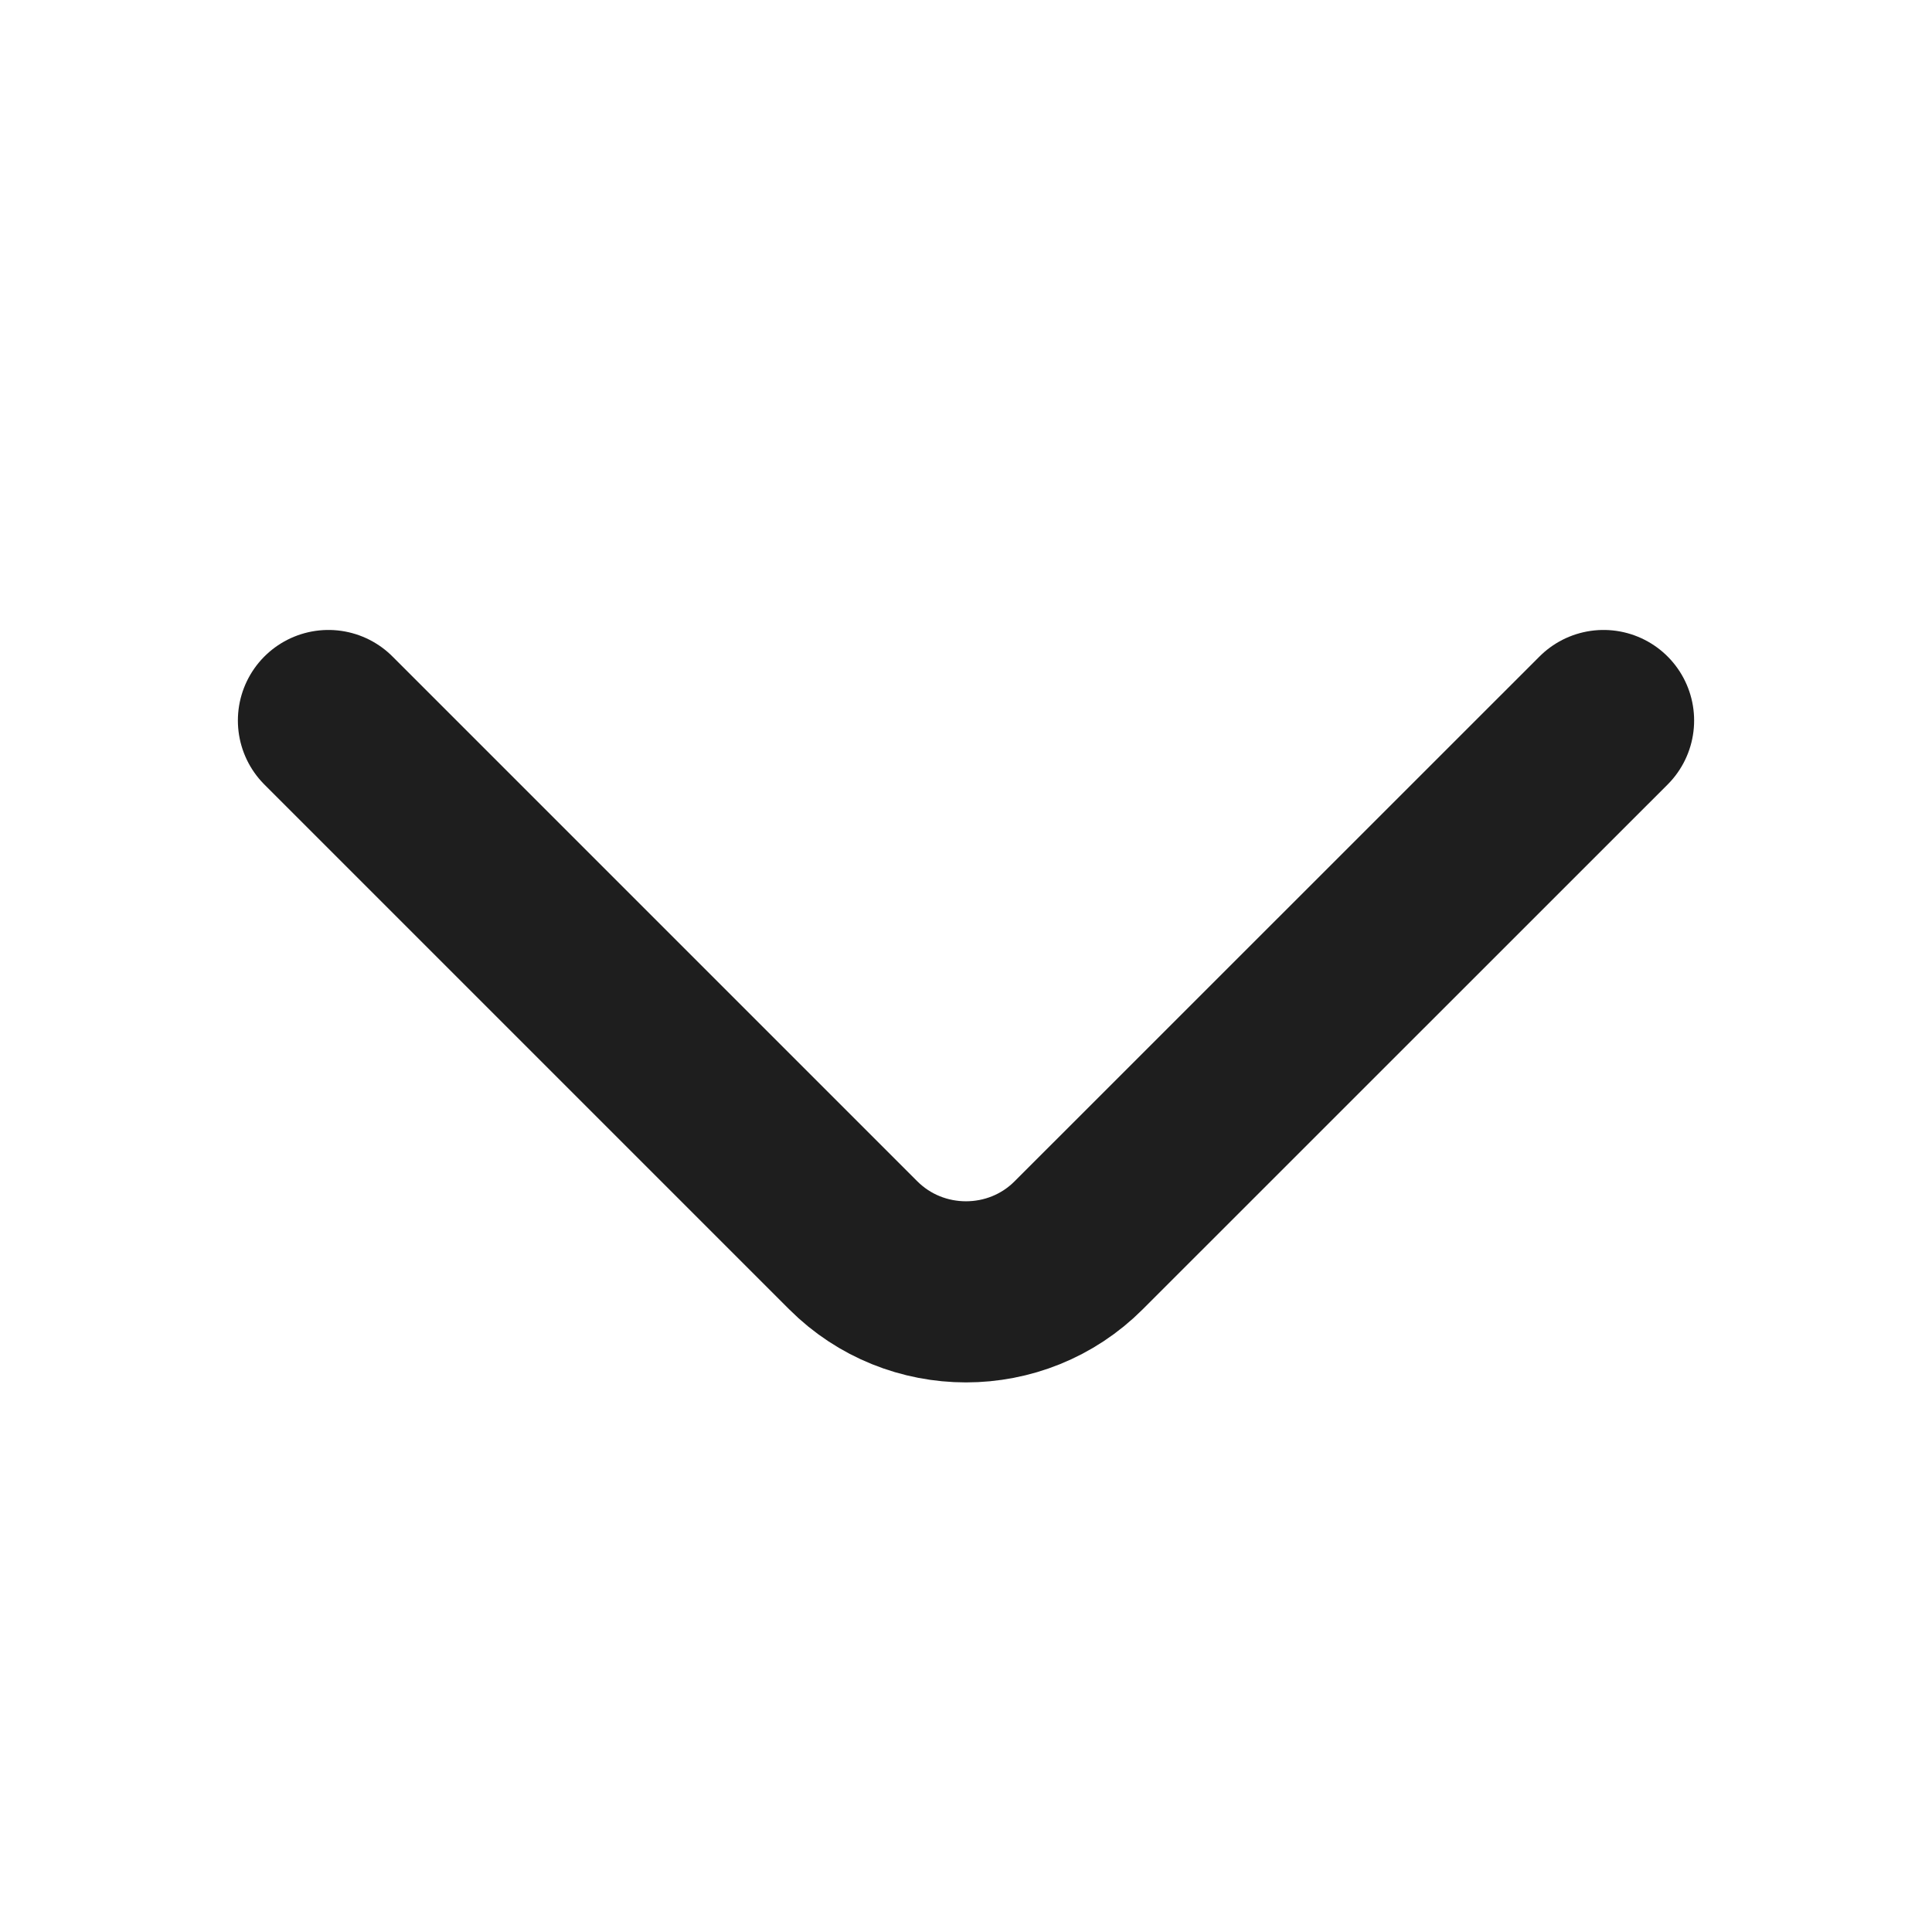
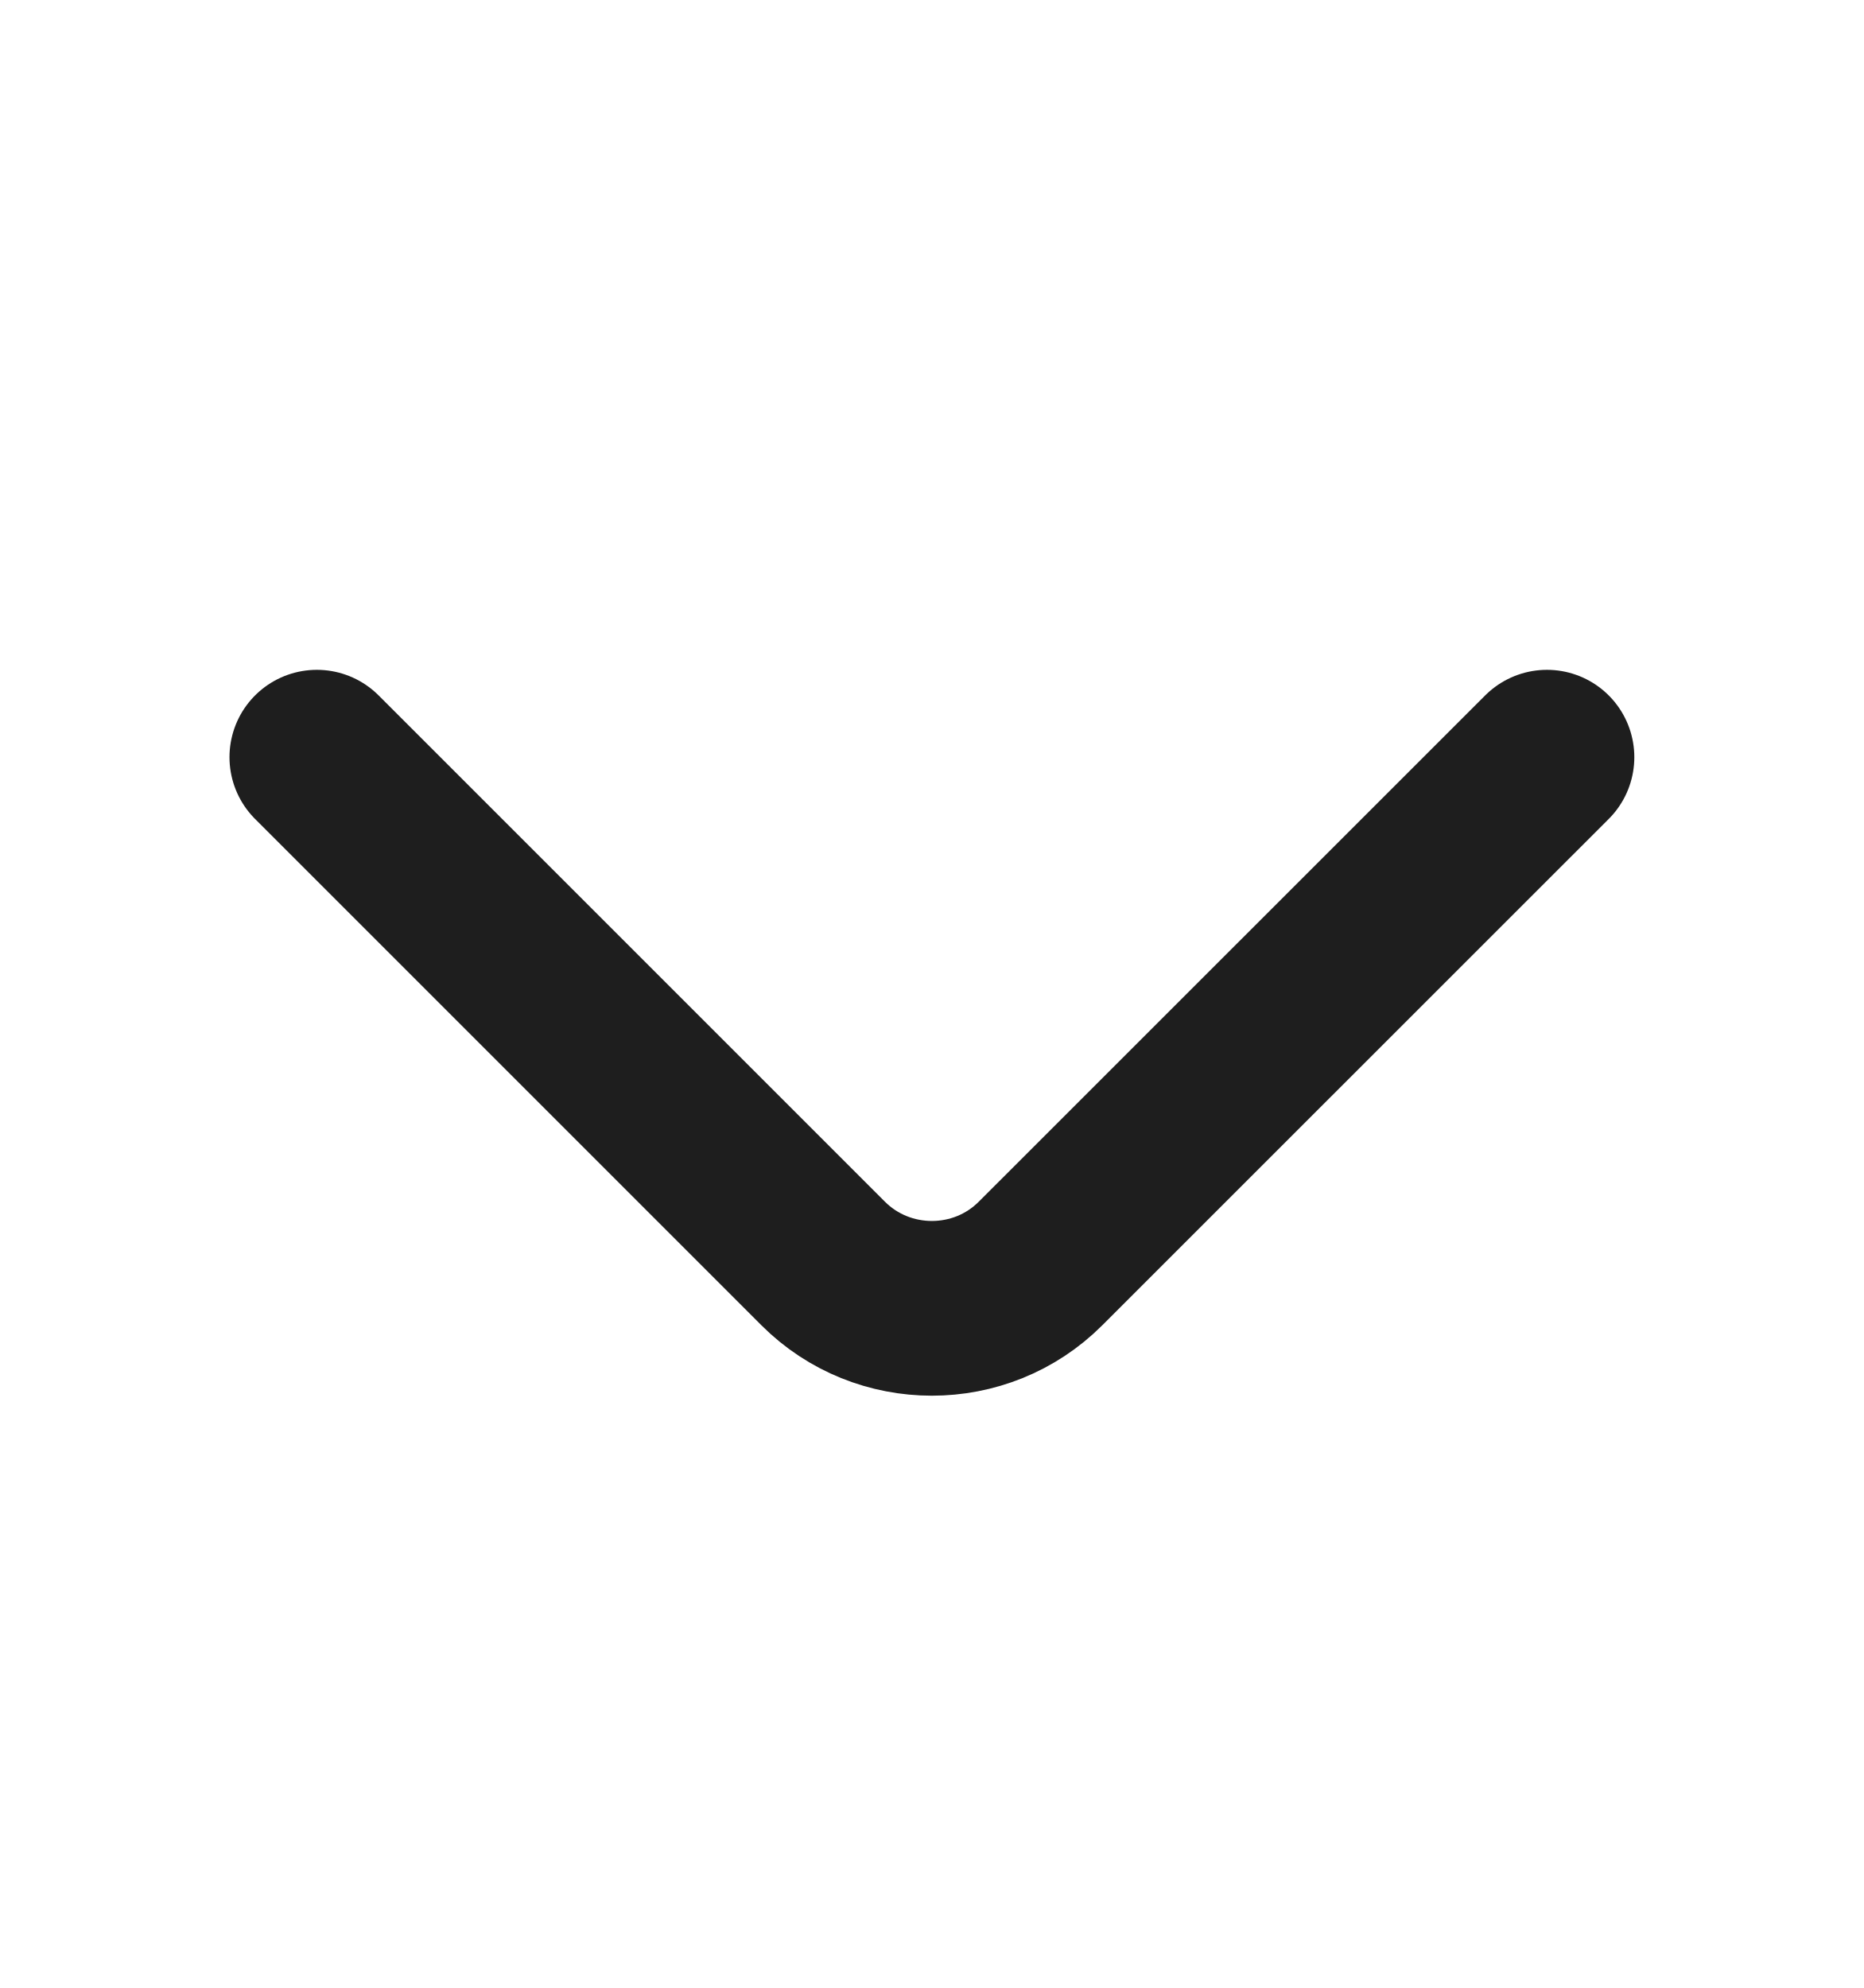
- <svg xmlns="http://www.w3.org/2000/svg" width="16" height="16" viewBox="0 0 16 16" fill="none">
+ <svg xmlns="http://www.w3.org/2000/svg" width="15" height="16" viewBox="0 0 16 16" fill="none">
  <path d="M13.28 5.967L8.933 10.313C8.42 10.827 7.58 10.827 7.066 10.313L2.72 5.967" stroke="#1E1E1E" stroke-width="1.5" stroke-miterlimit="10" stroke-linecap="round" stroke-linejoin="round" />
</svg>
